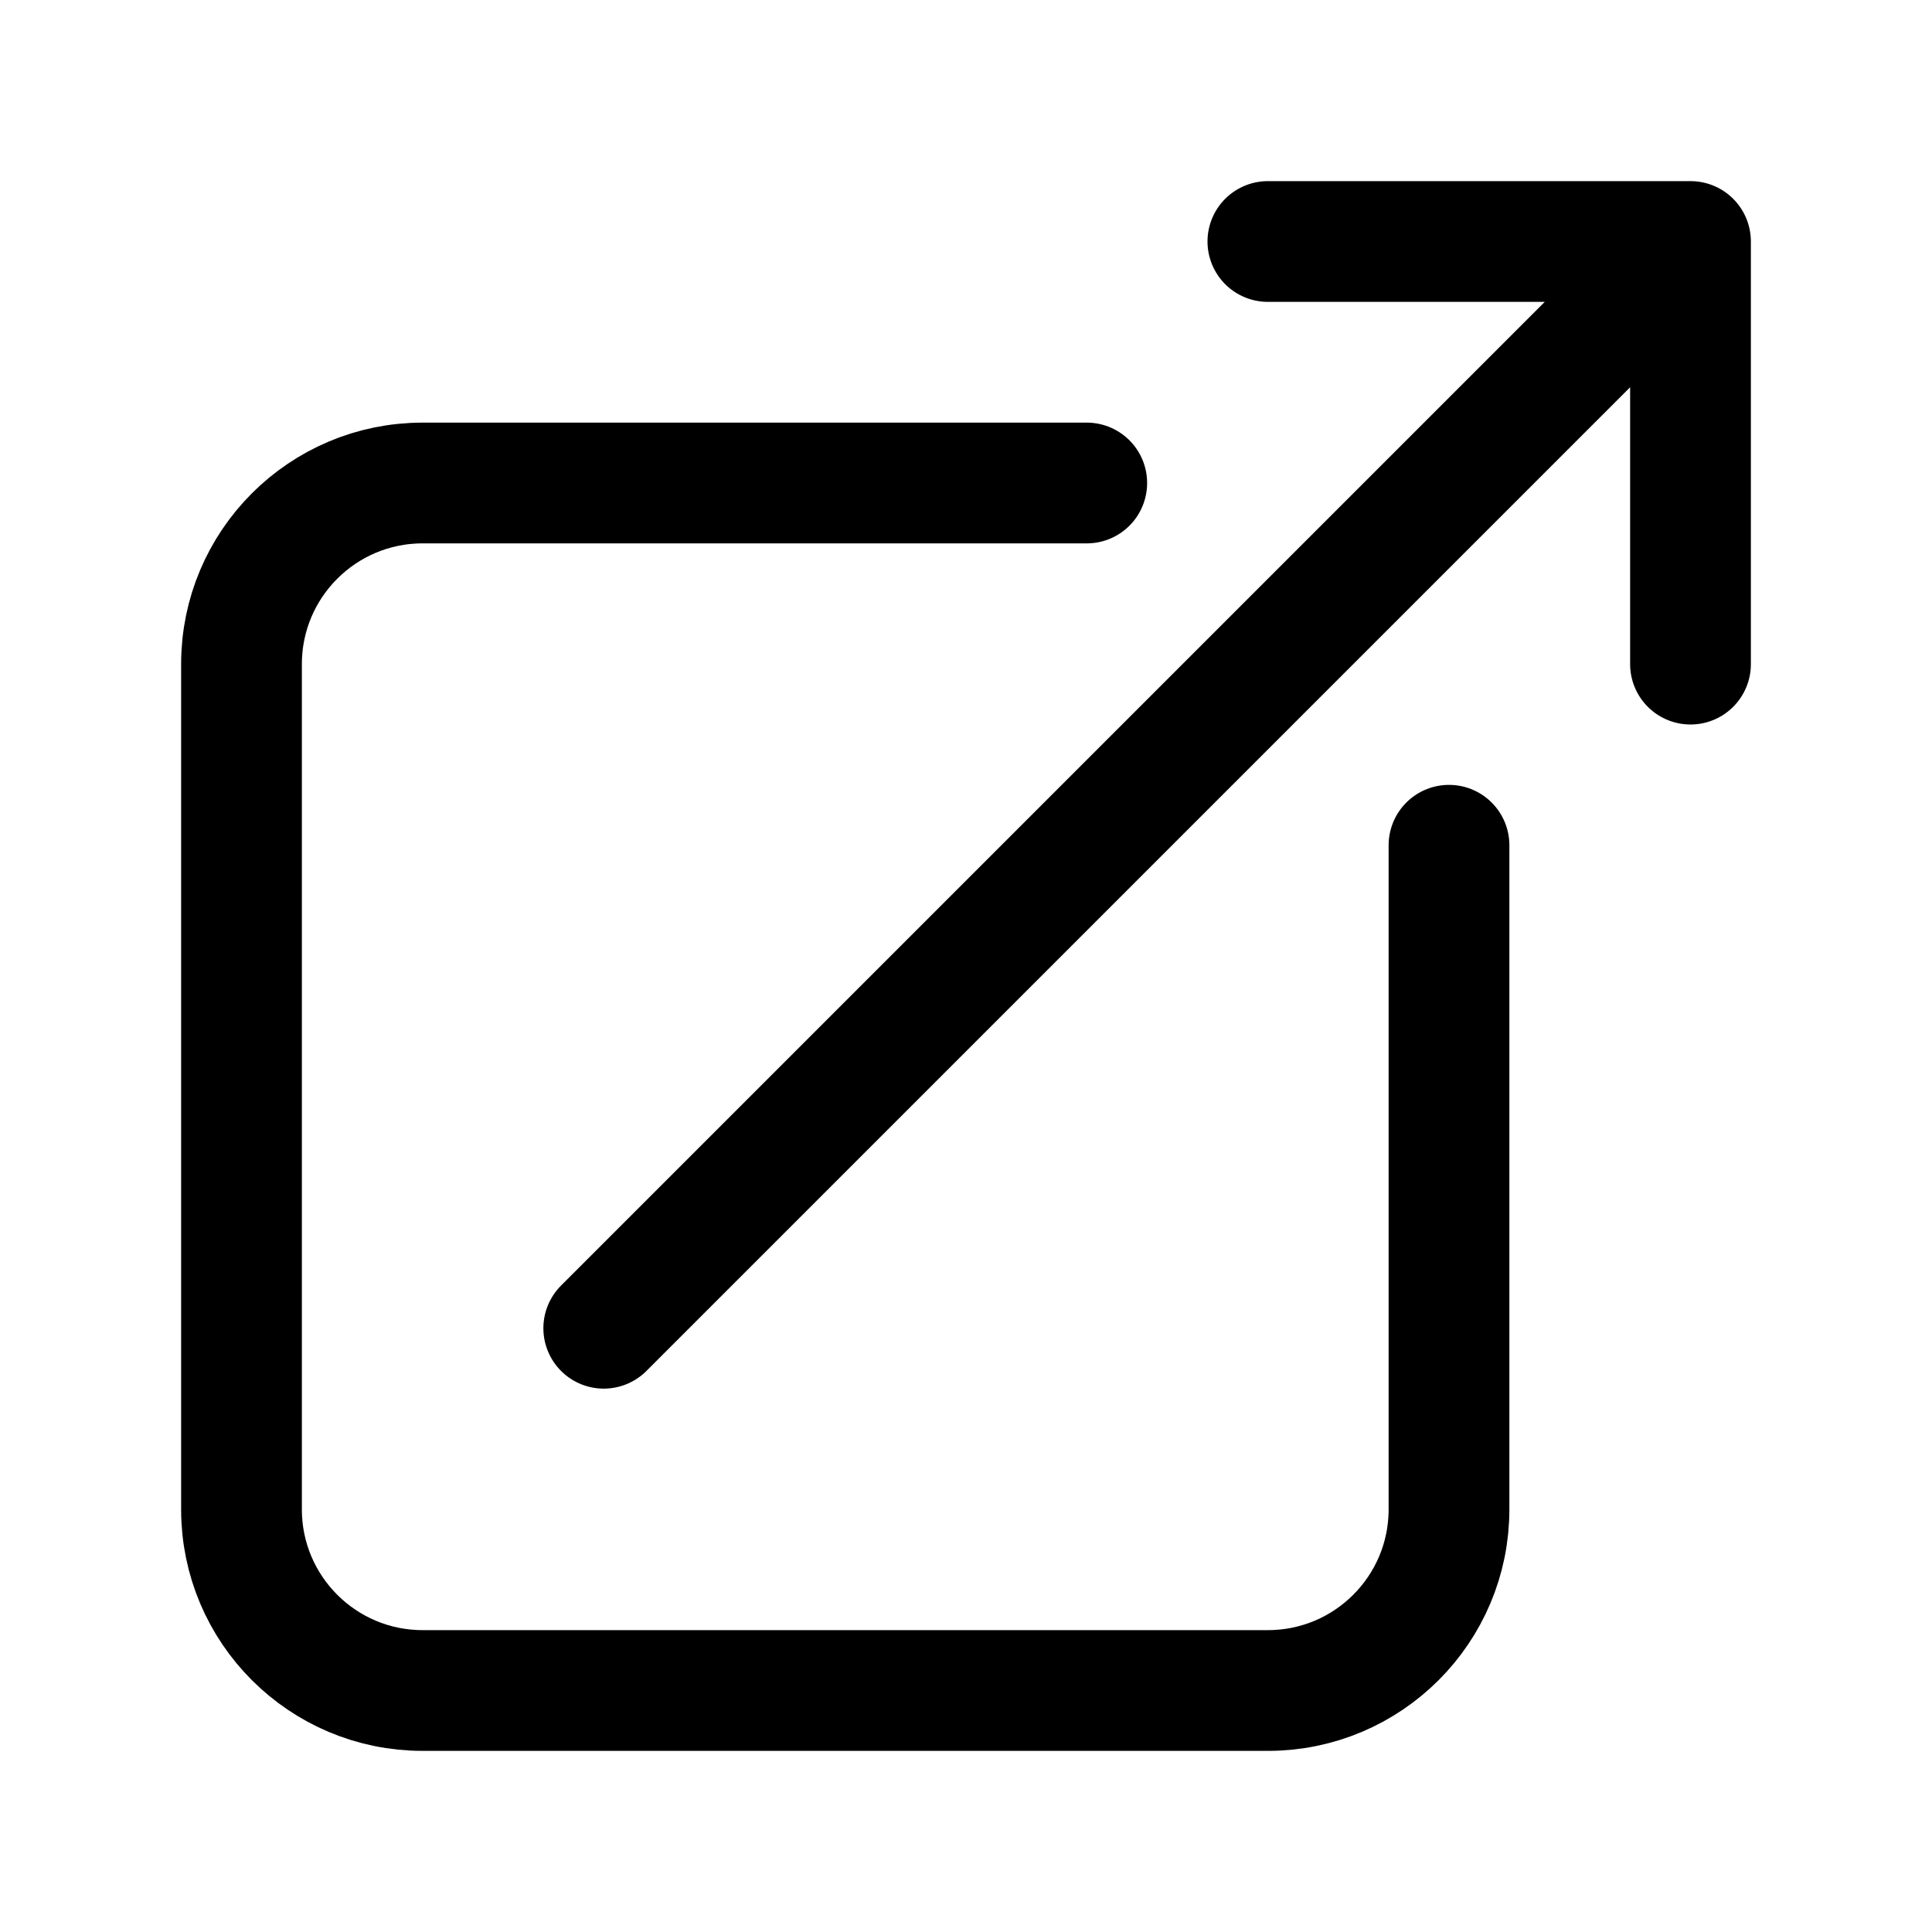
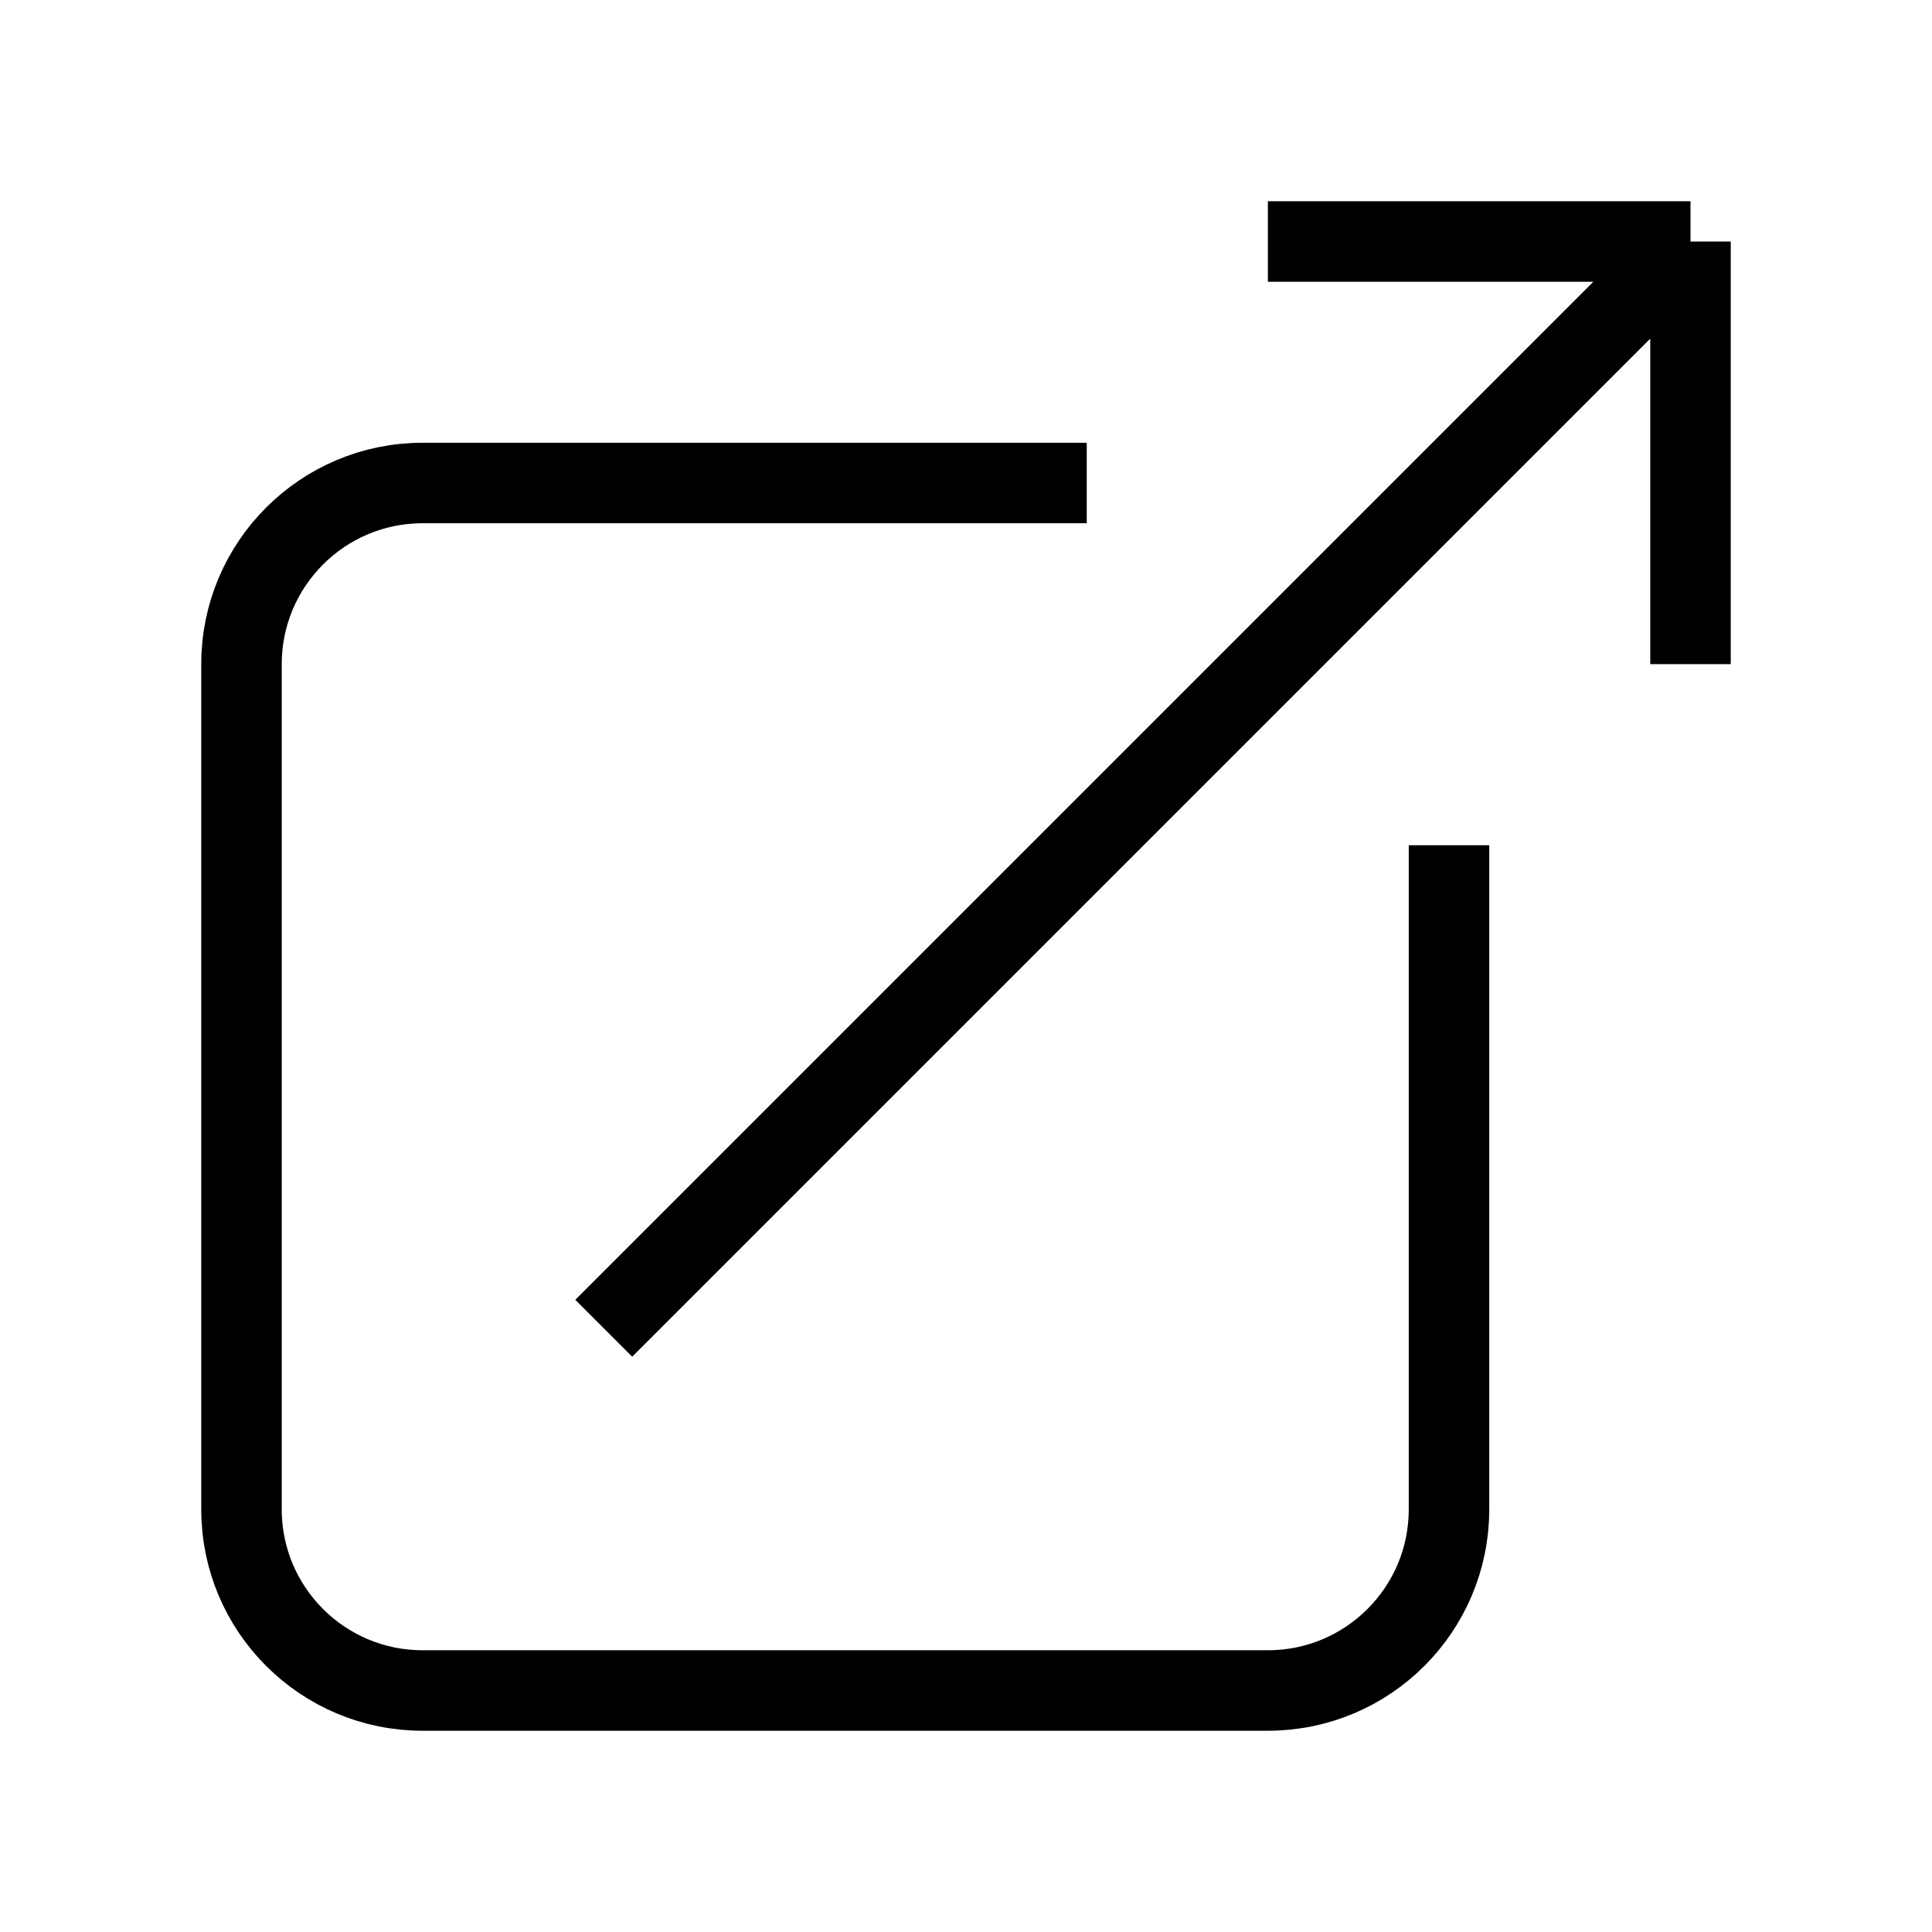
- <svg xmlns="http://www.w3.org/2000/svg" fill="none" viewBox="0 0 24 24" stroke-width="1.5" stroke="currentColor" className="w-6 h-6">
-   <path stroke-linecap="round" stroke-linejoin="round" d="M13.5 6H5.25A2.25 2.25 0 003 8.25v10.5A2.25 2.25 0 005.25 21h10.5A2.25 2.25 0 0018 18.75V10.5m-10.5 6L21 3m0 0h-5.25M21 3v5.25" />
+ <svg xmlns="http://www.w3.org/2000/svg" fill="none" viewBox="0 0 24 24" strokeWidth="1.5" stroke="currentColor" className="w-6 h-6">
+   <path strokeLinecap="round" strokeLinejoin="round" d="M13.5 6H5.25A2.25 2.25 0 003 8.25v10.5A2.25 2.25 0 005.25 21h10.5A2.25 2.25 0 0018 18.75V10.5m-10.5 6L21 3m0 0h-5.25M21 3v5.25" />
</svg>
